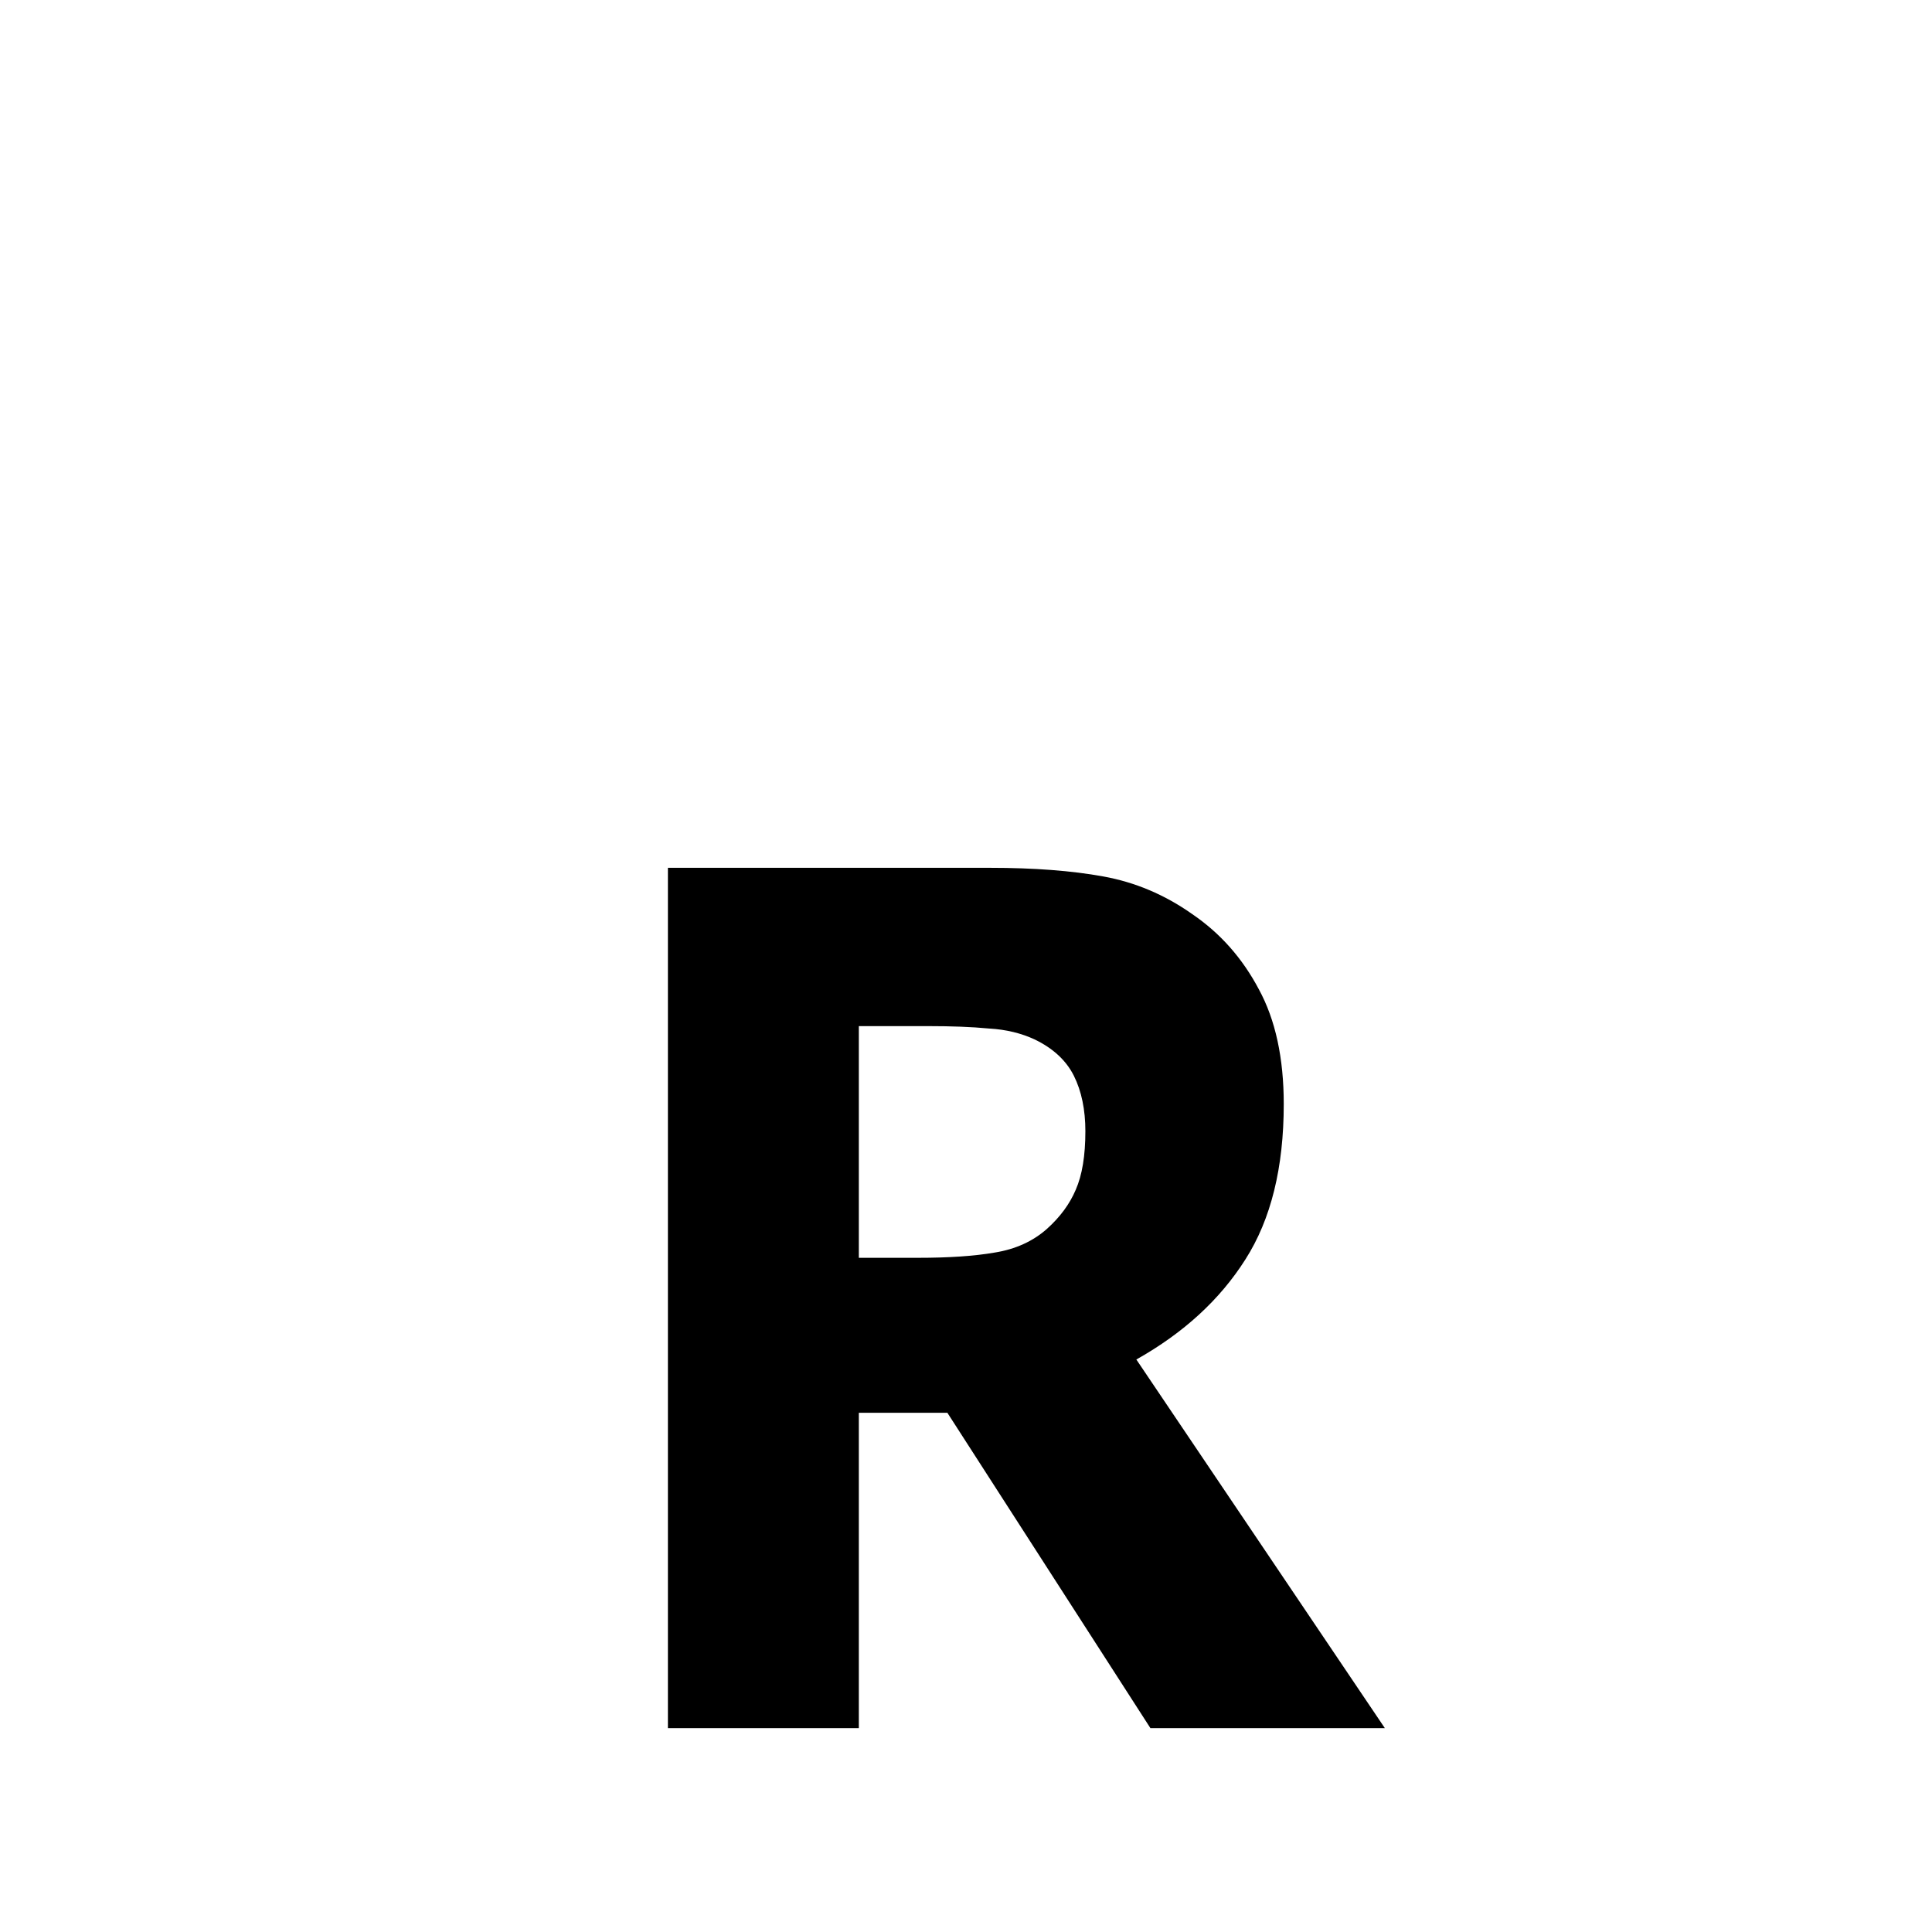
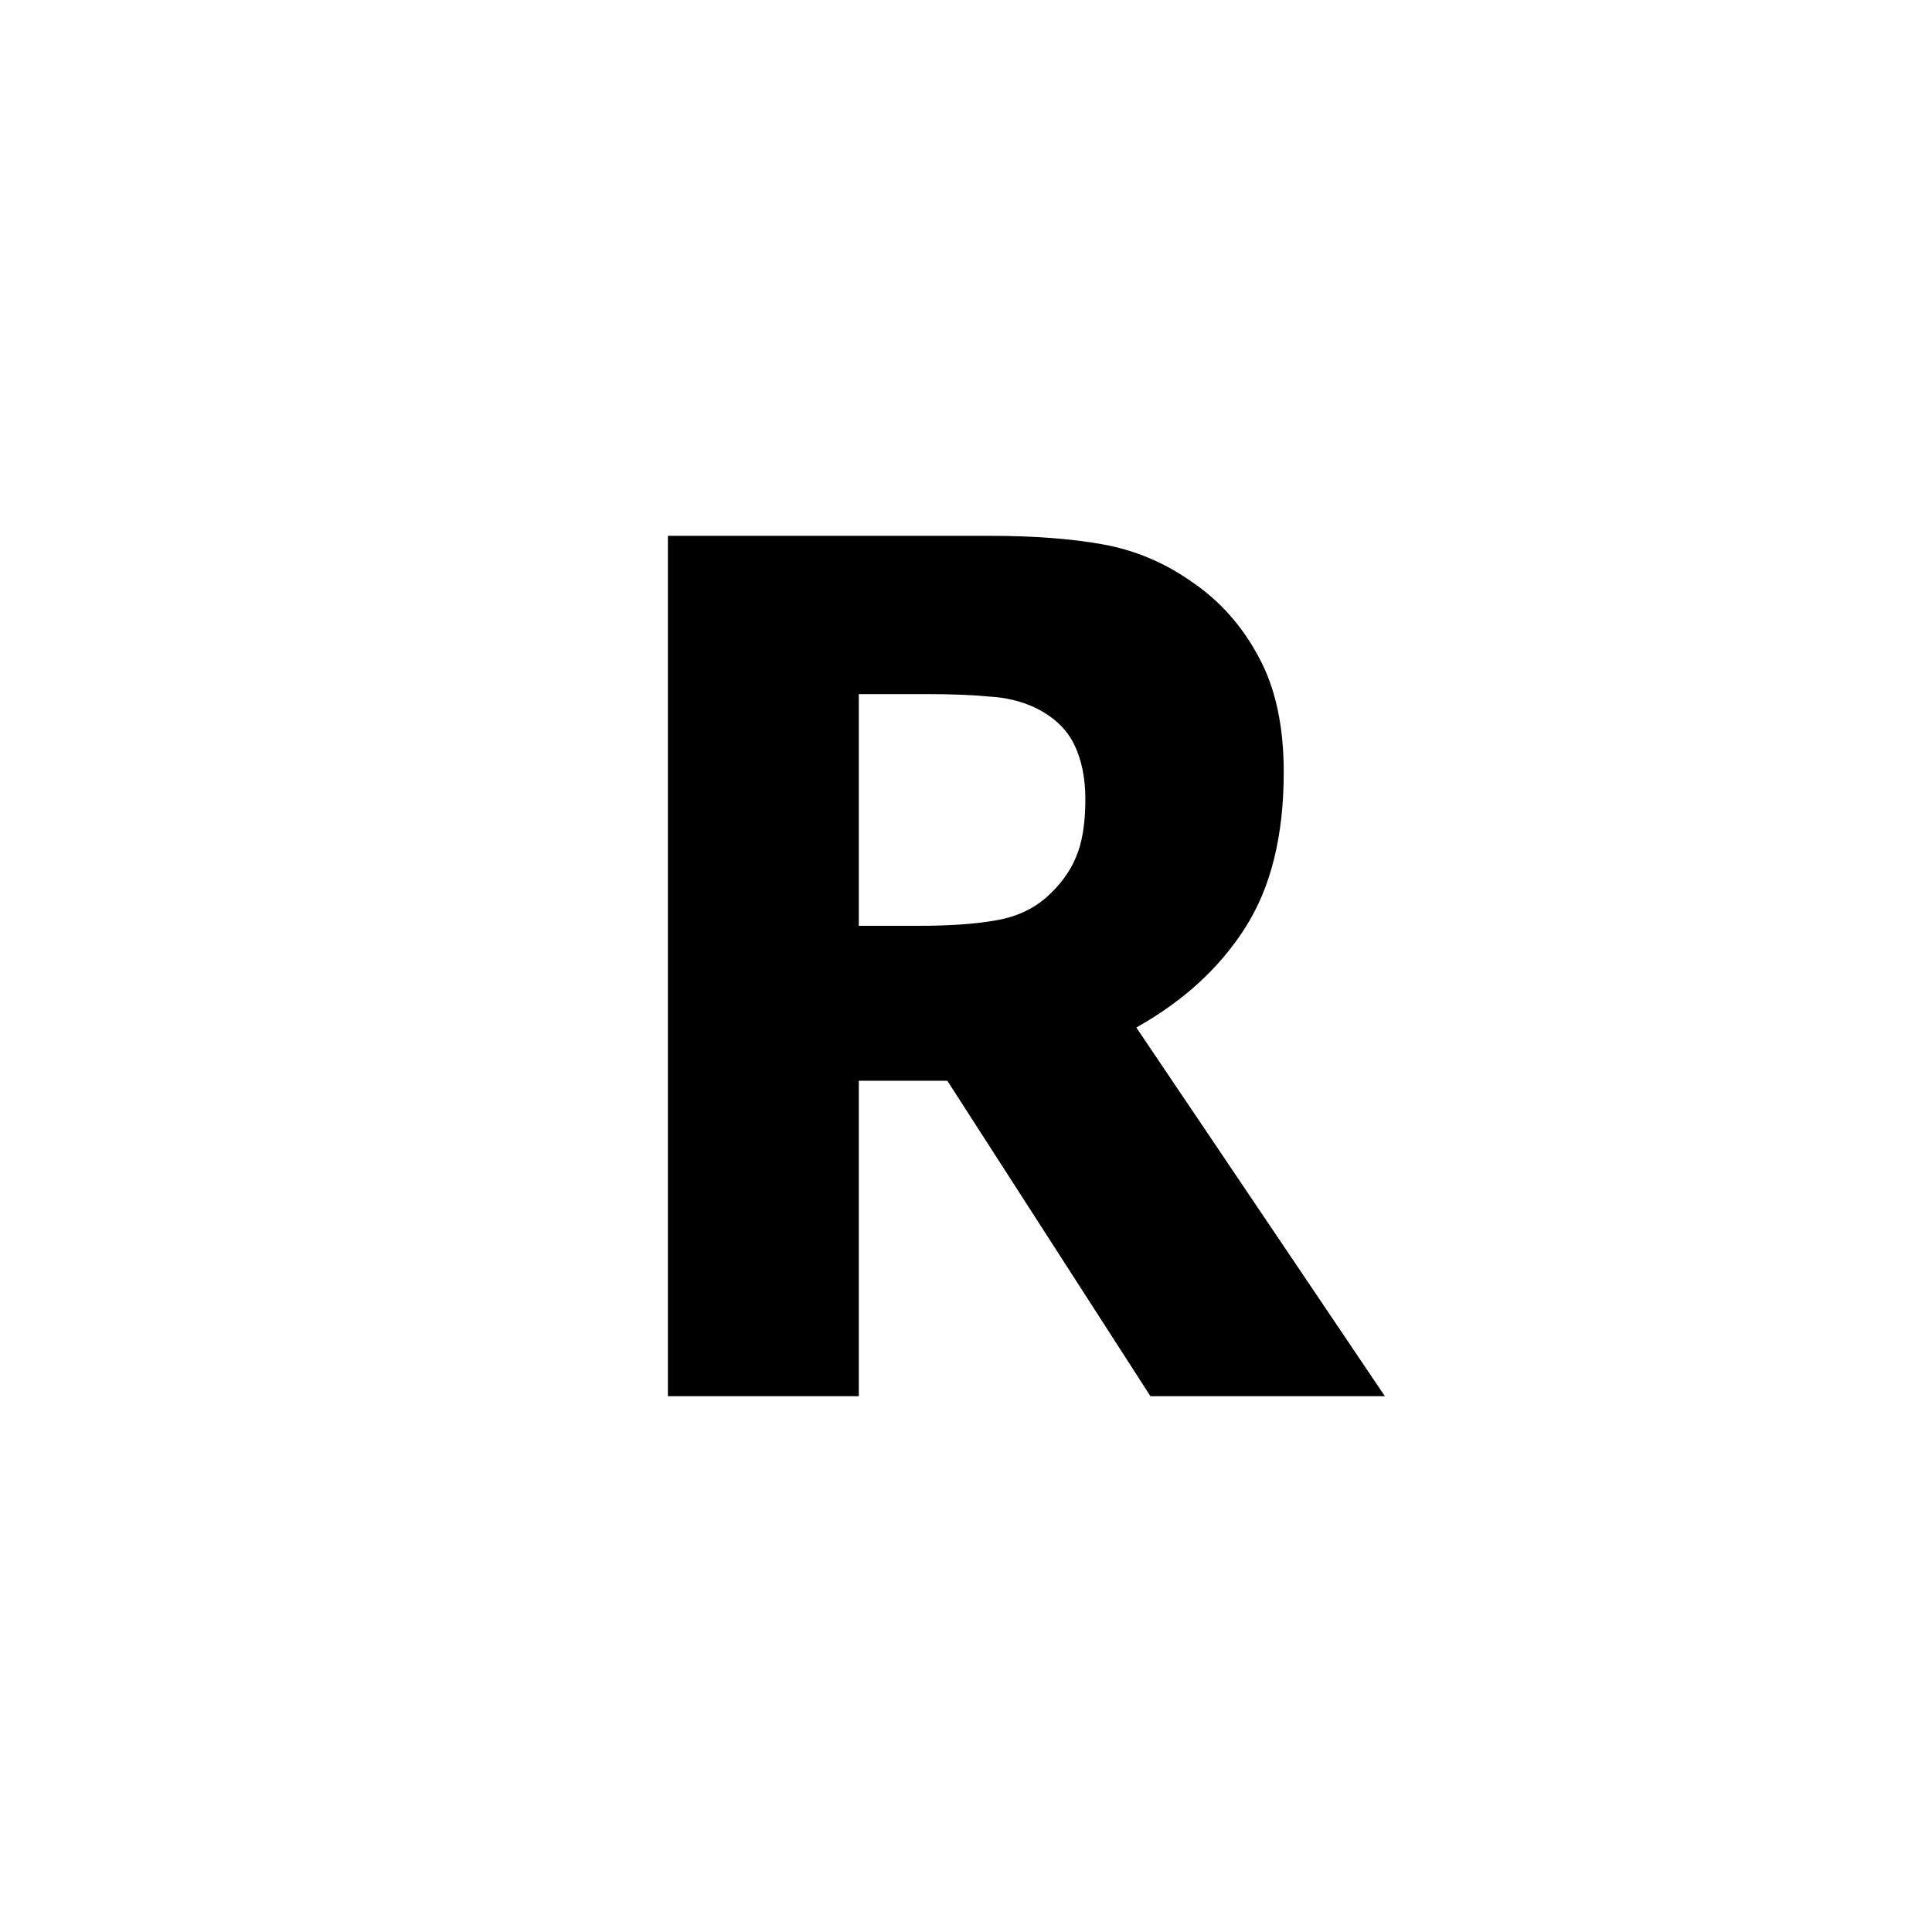
<svg xmlns="http://www.w3.org/2000/svg" width="128" height="128">
-   <path d="m 71.909,74.943 c 0,-1.414 -0.254,-2.654 -0.763,-3.671 -0.509,-1.017 -1.385,-1.827 -2.615,-2.415 -0.862,-0.397 -1.866,-0.652 -3.01,-0.715 -1.159,-0.111 -2.487,-0.159 -4.014,-0.159 h -4.607 v 15.35 h 3.915 c 2.035,0 3.731,-0.111 5.102,-0.35 1.371,-0.222 2.516,-0.747 3.434,-1.557 0.89,-0.795 1.526,-1.669 1.922,-2.606 0.424,-0.969 0.636,-2.256 0.636,-3.877 z M 91.751,114.495 H 76.219 L 62.765,93.599 H 56.9 V 114.495 H 44.251 V 57.495 h 21.326 c 2.925,0 5.427,0.191 7.519,0.572 2.106,0.381 4.07,1.208 5.893,2.495 1.866,1.271 3.321,2.924 4.409,4.974 1.102,2.018 1.654,4.561 1.654,7.612 0,4.211 -0.848,7.643 -2.544,10.297 -1.682,2.654 -4.084,4.863 -7.222,6.626 z m 0,0" style="fill:#000000" id="r" />
+   <path style="fill:#000000" d="m 71.908,52.948 c 0,-1.414 -0.254,-2.654 -0.763,-3.671 -0.509,-1.017 -1.385,-1.827 -2.615,-2.415 -0.862,-0.397 -1.866,-0.652 -3.01,-0.715 -1.159,-0.111 -2.487,-0.159 -4.014,-0.159 h -4.607 v 15.35 h 3.915 c 2.035,0 3.731,-0.111 5.102,-0.35 1.371,-0.222 2.516,-0.747 3.434,-1.557 0.89,-0.795 1.526,-1.669 1.922,-2.606 0.424,-0.969 0.636,-2.256 0.636,-3.877 z M 91.75,92.5 H 76.218 L 62.764,71.604 H 56.899 V 92.5 H 44.25 V 35.5 h 21.326 c 2.925,0 5.427,0.191 7.519,0.572 2.106,0.381 4.07,1.208 5.893,2.495 1.866,1.271 3.321,2.924 4.409,4.974 1.102,2.018 1.654,4.561 1.654,7.612 0,4.211 -0.848,7.643 -2.544,10.297 -1.682,2.654 -4.084,4.863 -7.222,6.626 z m 0,0" id="r" />
</svg>
